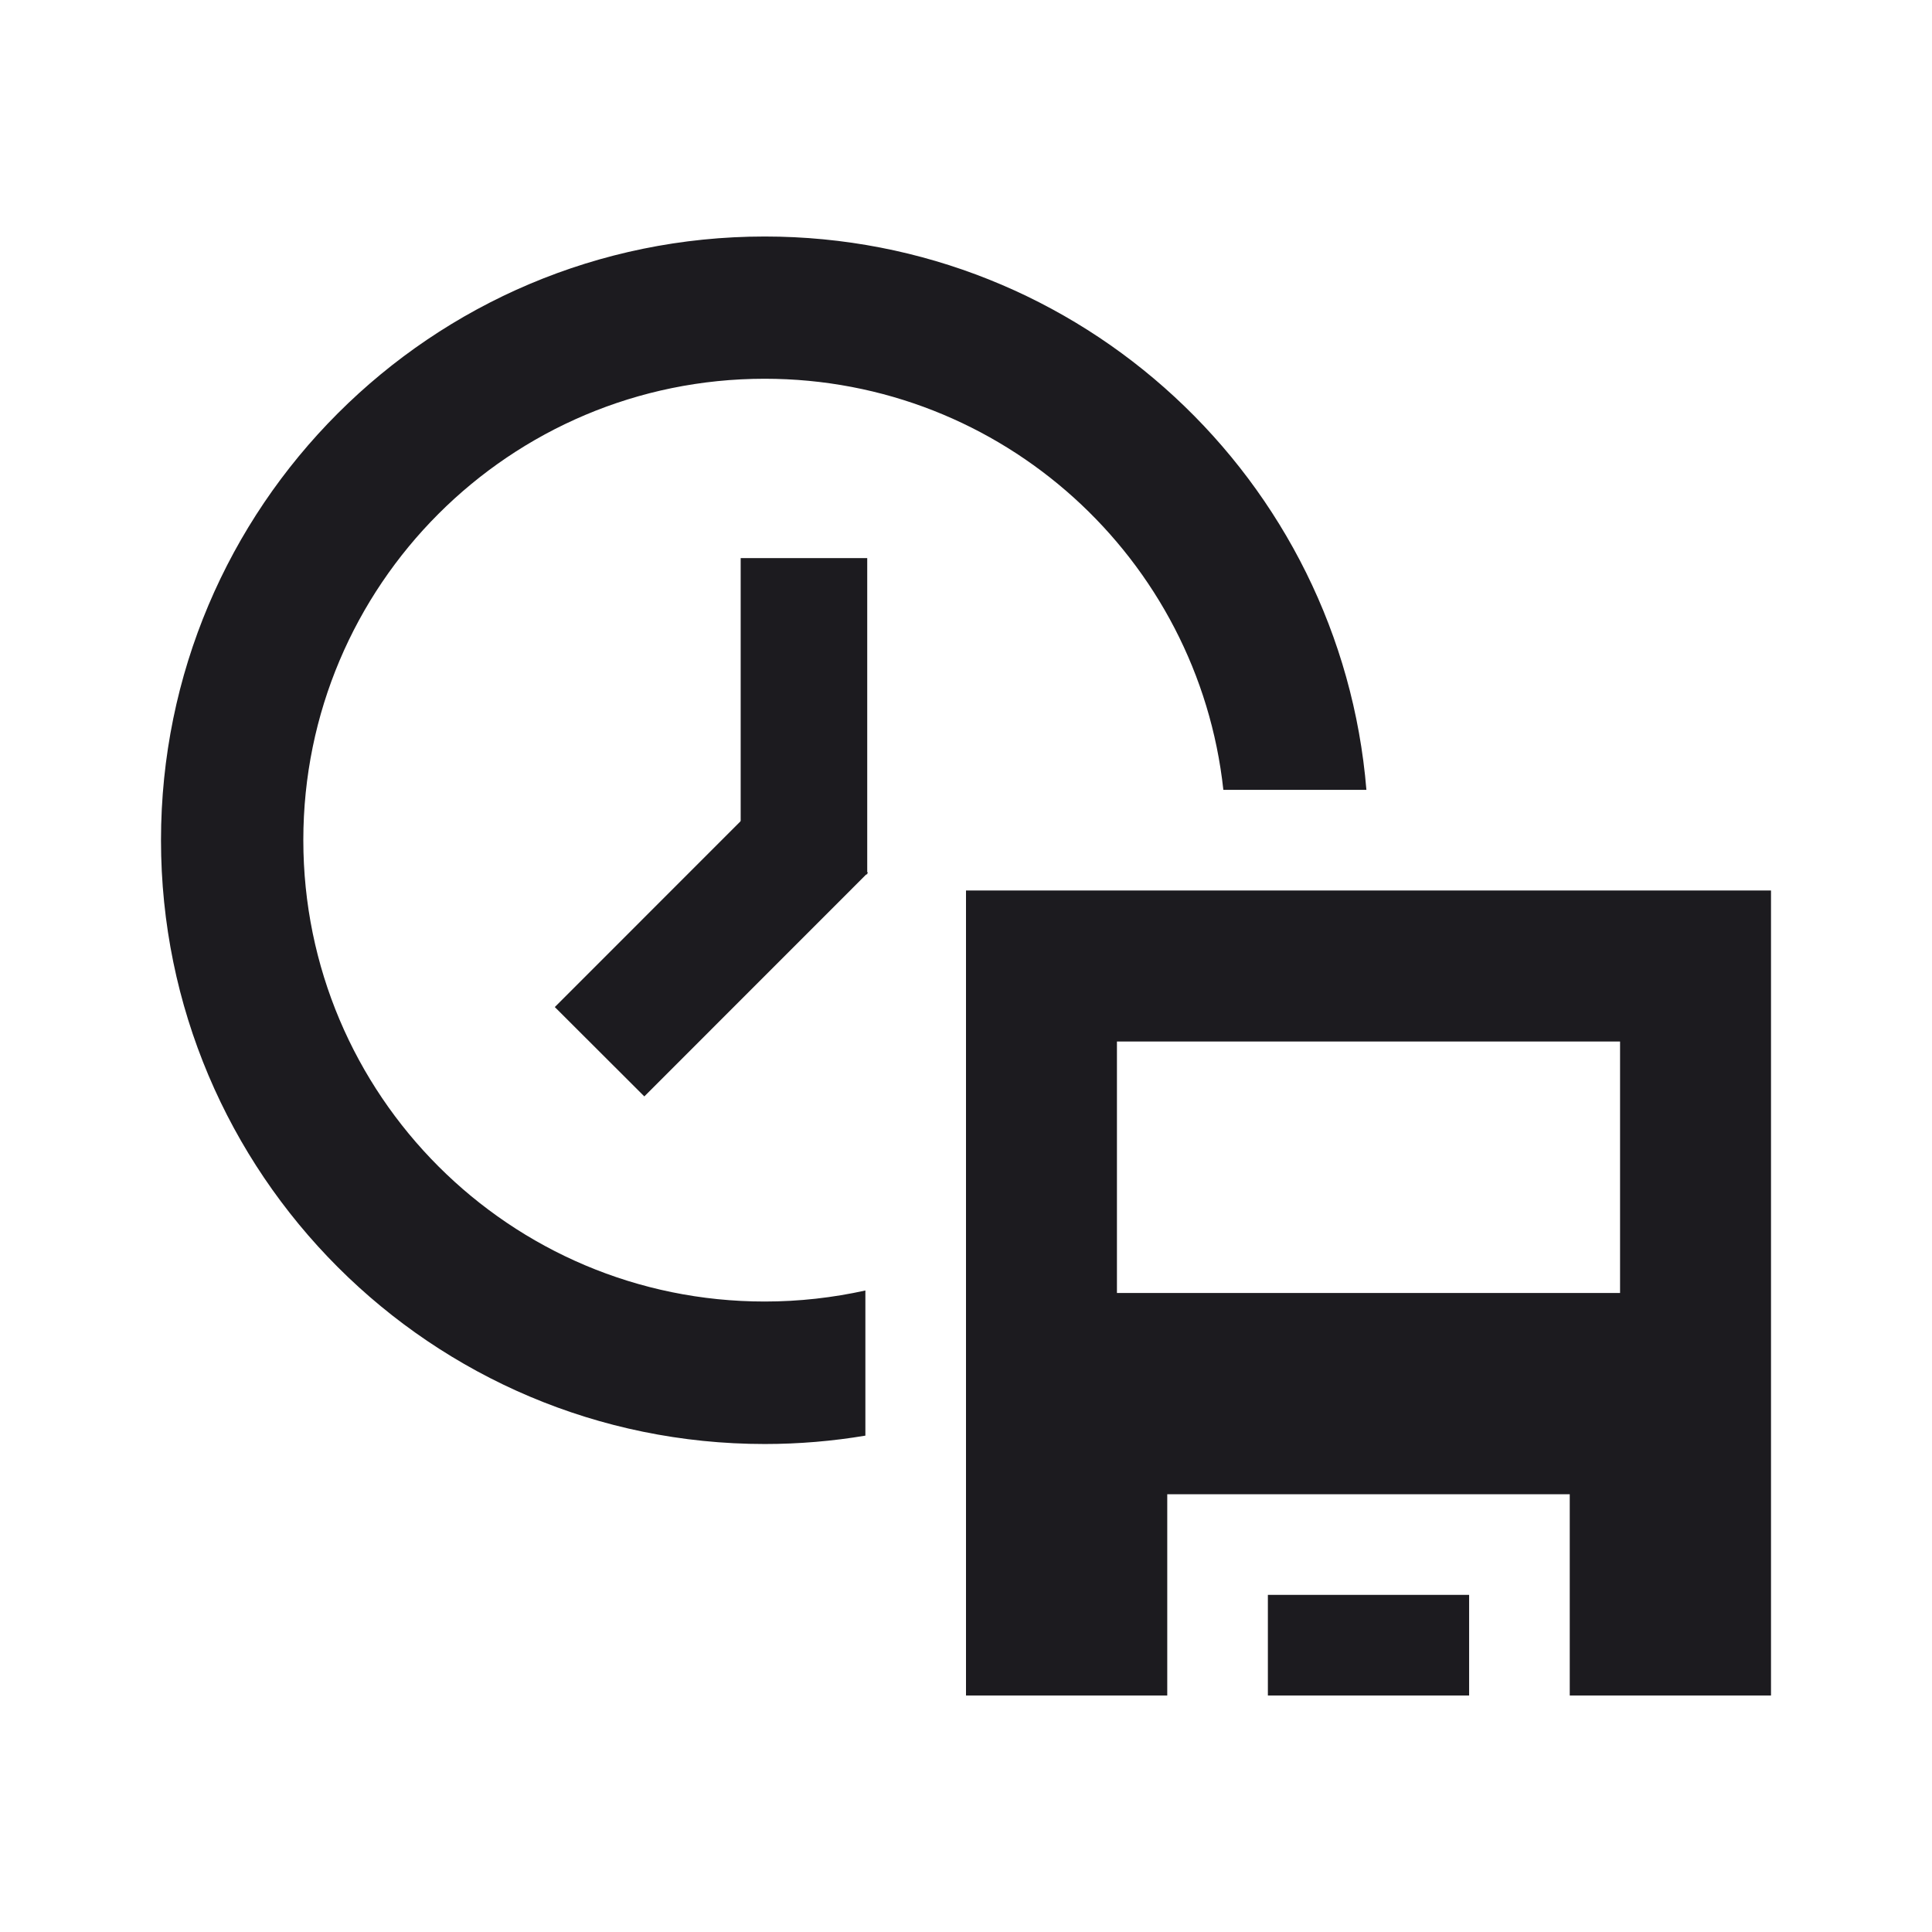
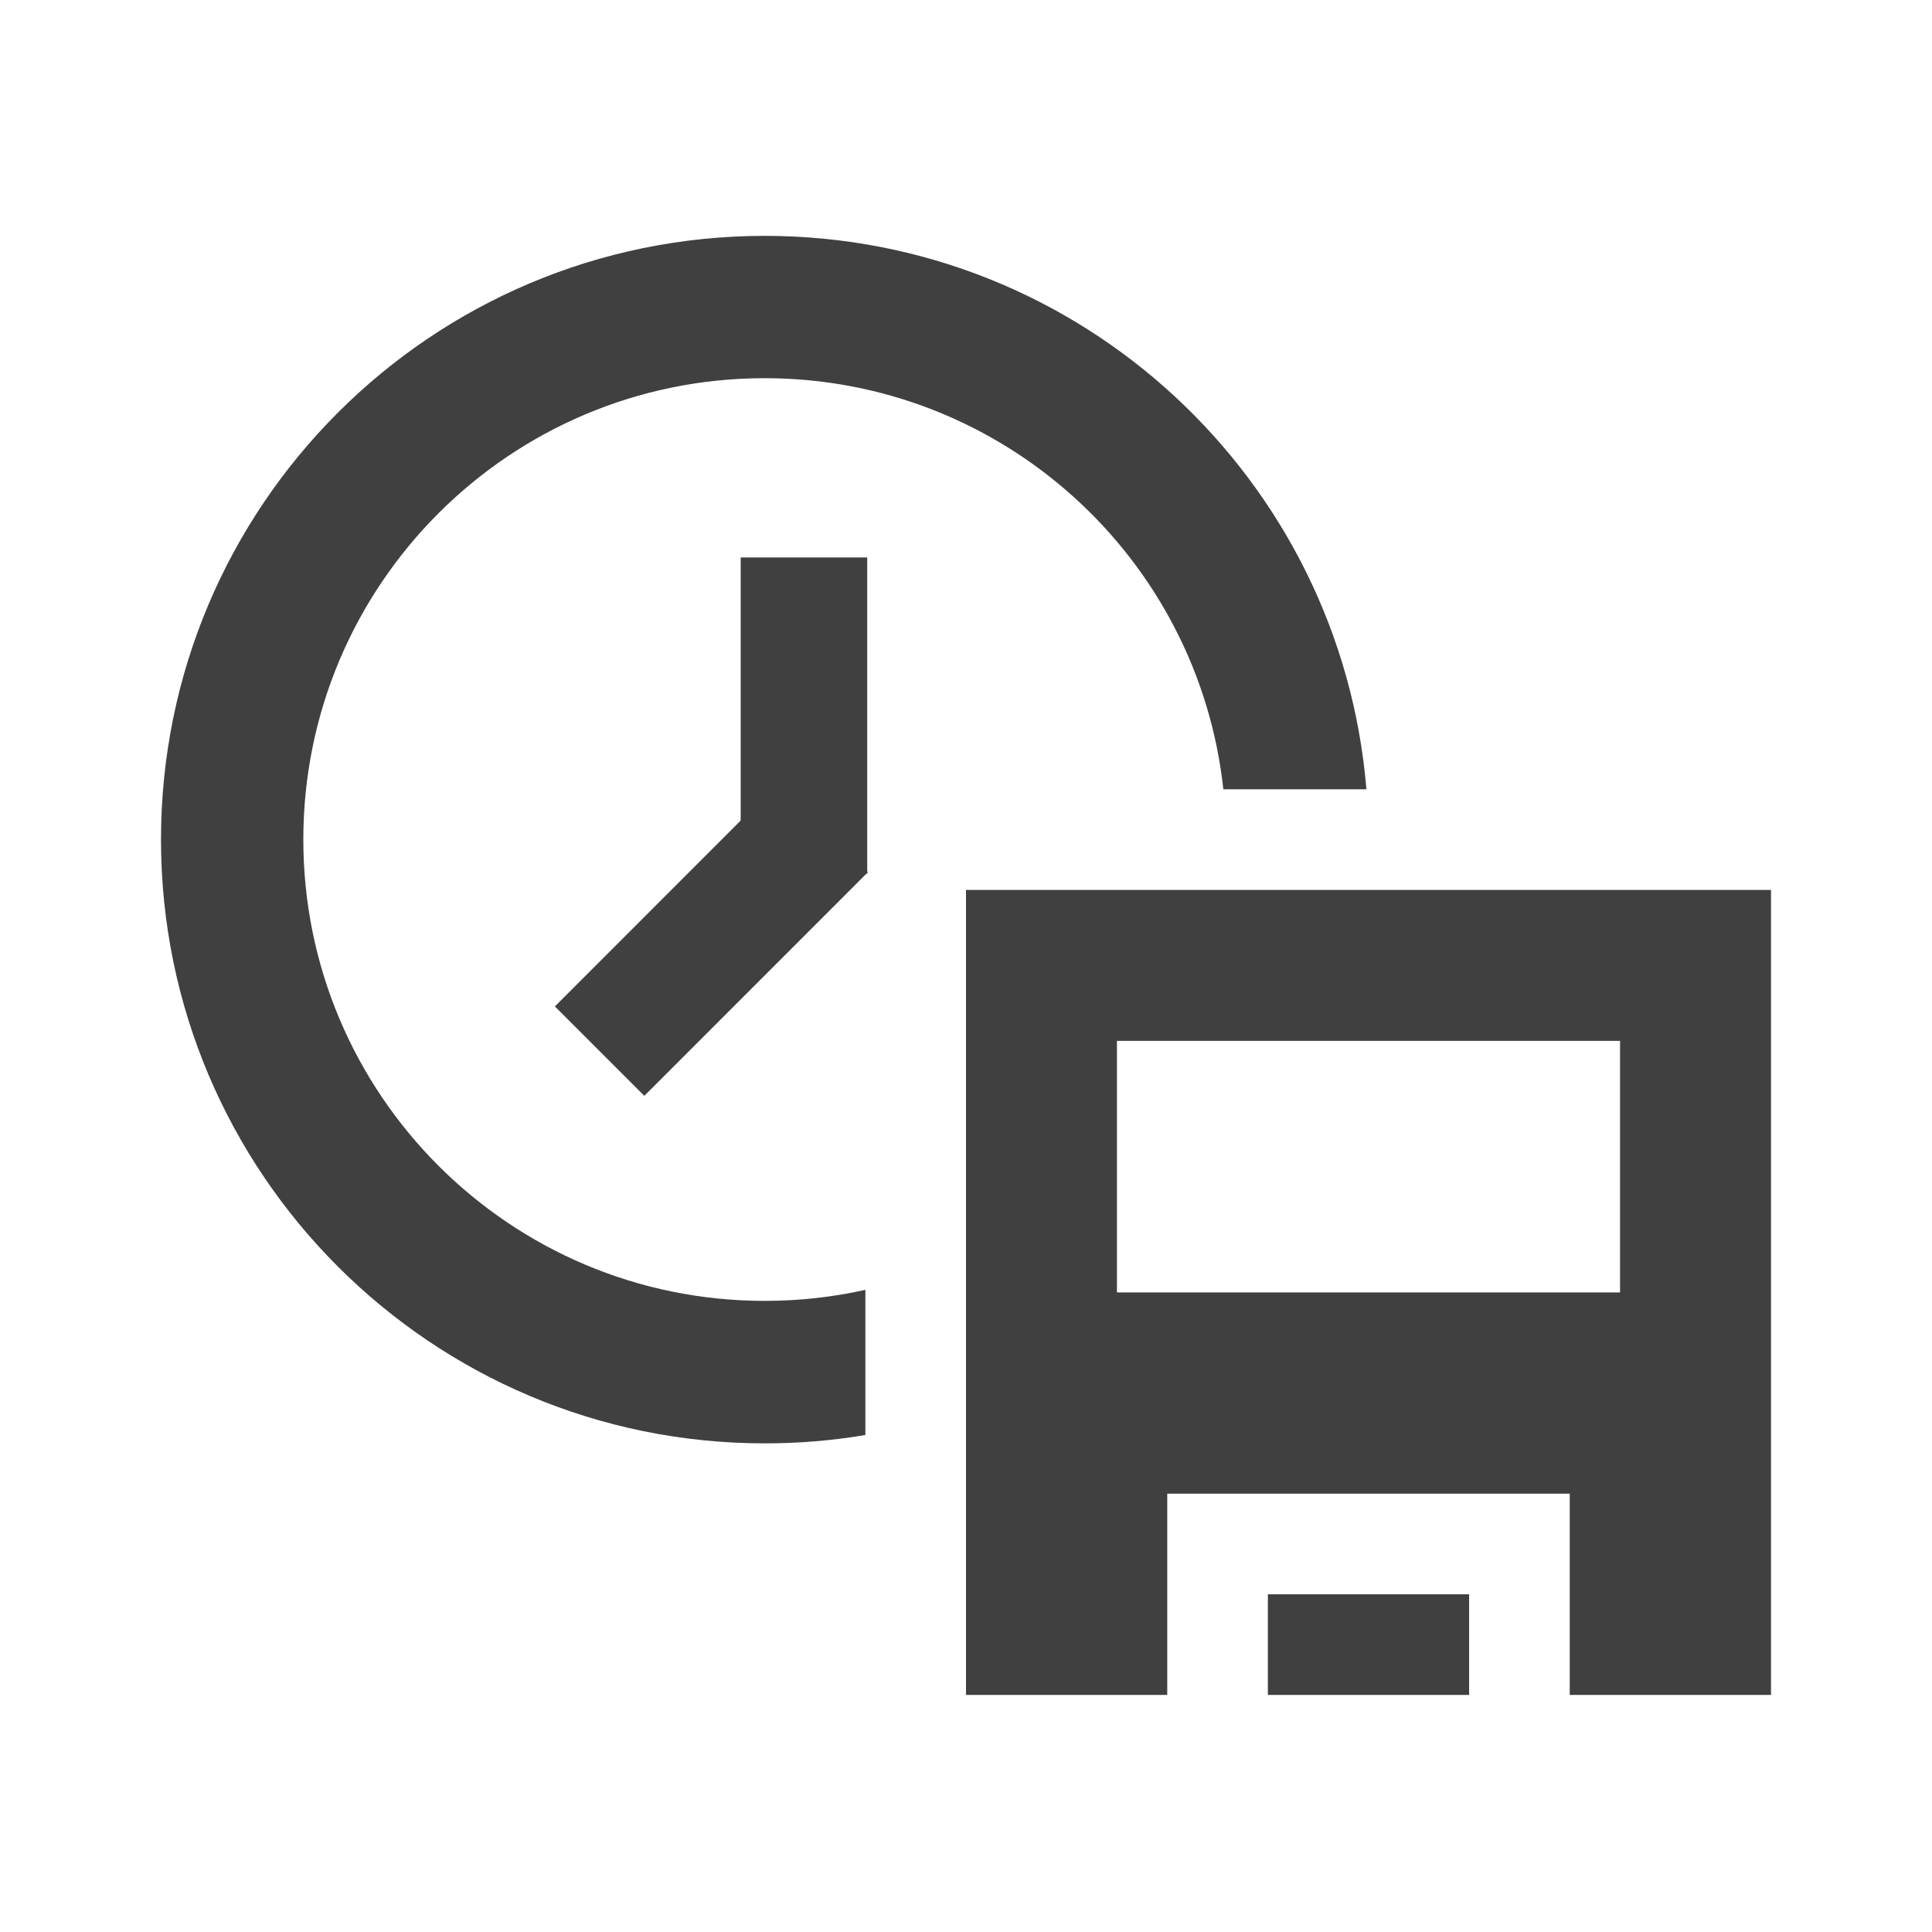
<svg xmlns="http://www.w3.org/2000/svg" width="24" height="24" viewBox="0 0 24 24" fill="none">
-   <path fill-rule="evenodd" clip-rule="evenodd" d="M16.974 9.812H15.197C14.886 6.941 12.453 4.705 9.499 4.705C6.334 4.705 3.768 7.271 3.768 10.436C3.768 13.602 6.334 16.168 9.499 16.168C9.929 16.168 10.347 16.12 10.75 16.031V17.834C10.344 17.902 9.926 17.938 9.5 17.938C5.358 17.938 2 14.58 2 10.438C2 6.295 5.358 2.938 9.5 2.938C13.432 2.938 16.657 5.963 16.974 9.812Z" fill="#1C1B1F" />
-   <path d="M10.773 6.933H9.201V10.861H10.773V6.933Z" fill="#1C1B1F" />
-   <path fill-rule="evenodd" clip-rule="evenodd" d="M9.67 9.731L10.781 10.842L8.004 13.62L6.892 12.51L9.67 9.731Z" fill="#1C1B1F" />
-   <path fill-rule="evenodd" clip-rule="evenodd" d="M19.5 21.062V18.562H14.5V21.062H12V11.062H22V21.062H19.5ZM13.875 12.938V16.062H20.125V12.938H13.875ZM15.75 19.812H18.25V21.062H15.75V19.812Z" fill="#1C1B1F" />
+   <path fill-rule="evenodd" clip-rule="evenodd" d="M16.974 9.805H15.197C14.886 6.933 12.453 4.698 9.499 4.698C6.334 4.698 3.768 7.264 3.768 10.429C3.768 13.594 6.334 16.16 9.499 16.16C9.929 16.16 10.347 16.113 10.75 16.023V17.826C10.344 17.895 9.926 17.93 9.5 17.93C5.358 17.93 2 14.572 2 10.43C2 6.288 5.358 2.93 9.5 2.93C13.432 2.93 16.657 5.955 16.974 9.805Z" fill="#404040" />
+   <path d="M10.773 6.925H9.201V10.854H10.773V6.925Z" fill="#404040" />
+   <path fill-rule="evenodd" clip-rule="evenodd" d="M9.67 9.724L10.781 10.835L8.004 13.613L6.893 12.502L9.67 9.724Z" fill="#404040" />
+   <path fill-rule="evenodd" clip-rule="evenodd" d="M19.5 21.055V18.555H14.5V21.055H12V11.055H22V21.055H19.5ZM13.875 12.93V16.055H20.125V12.93H13.875ZM15.75 19.805H18.25V21.055H15.75V19.805Z" fill="#404040" />
</svg>
